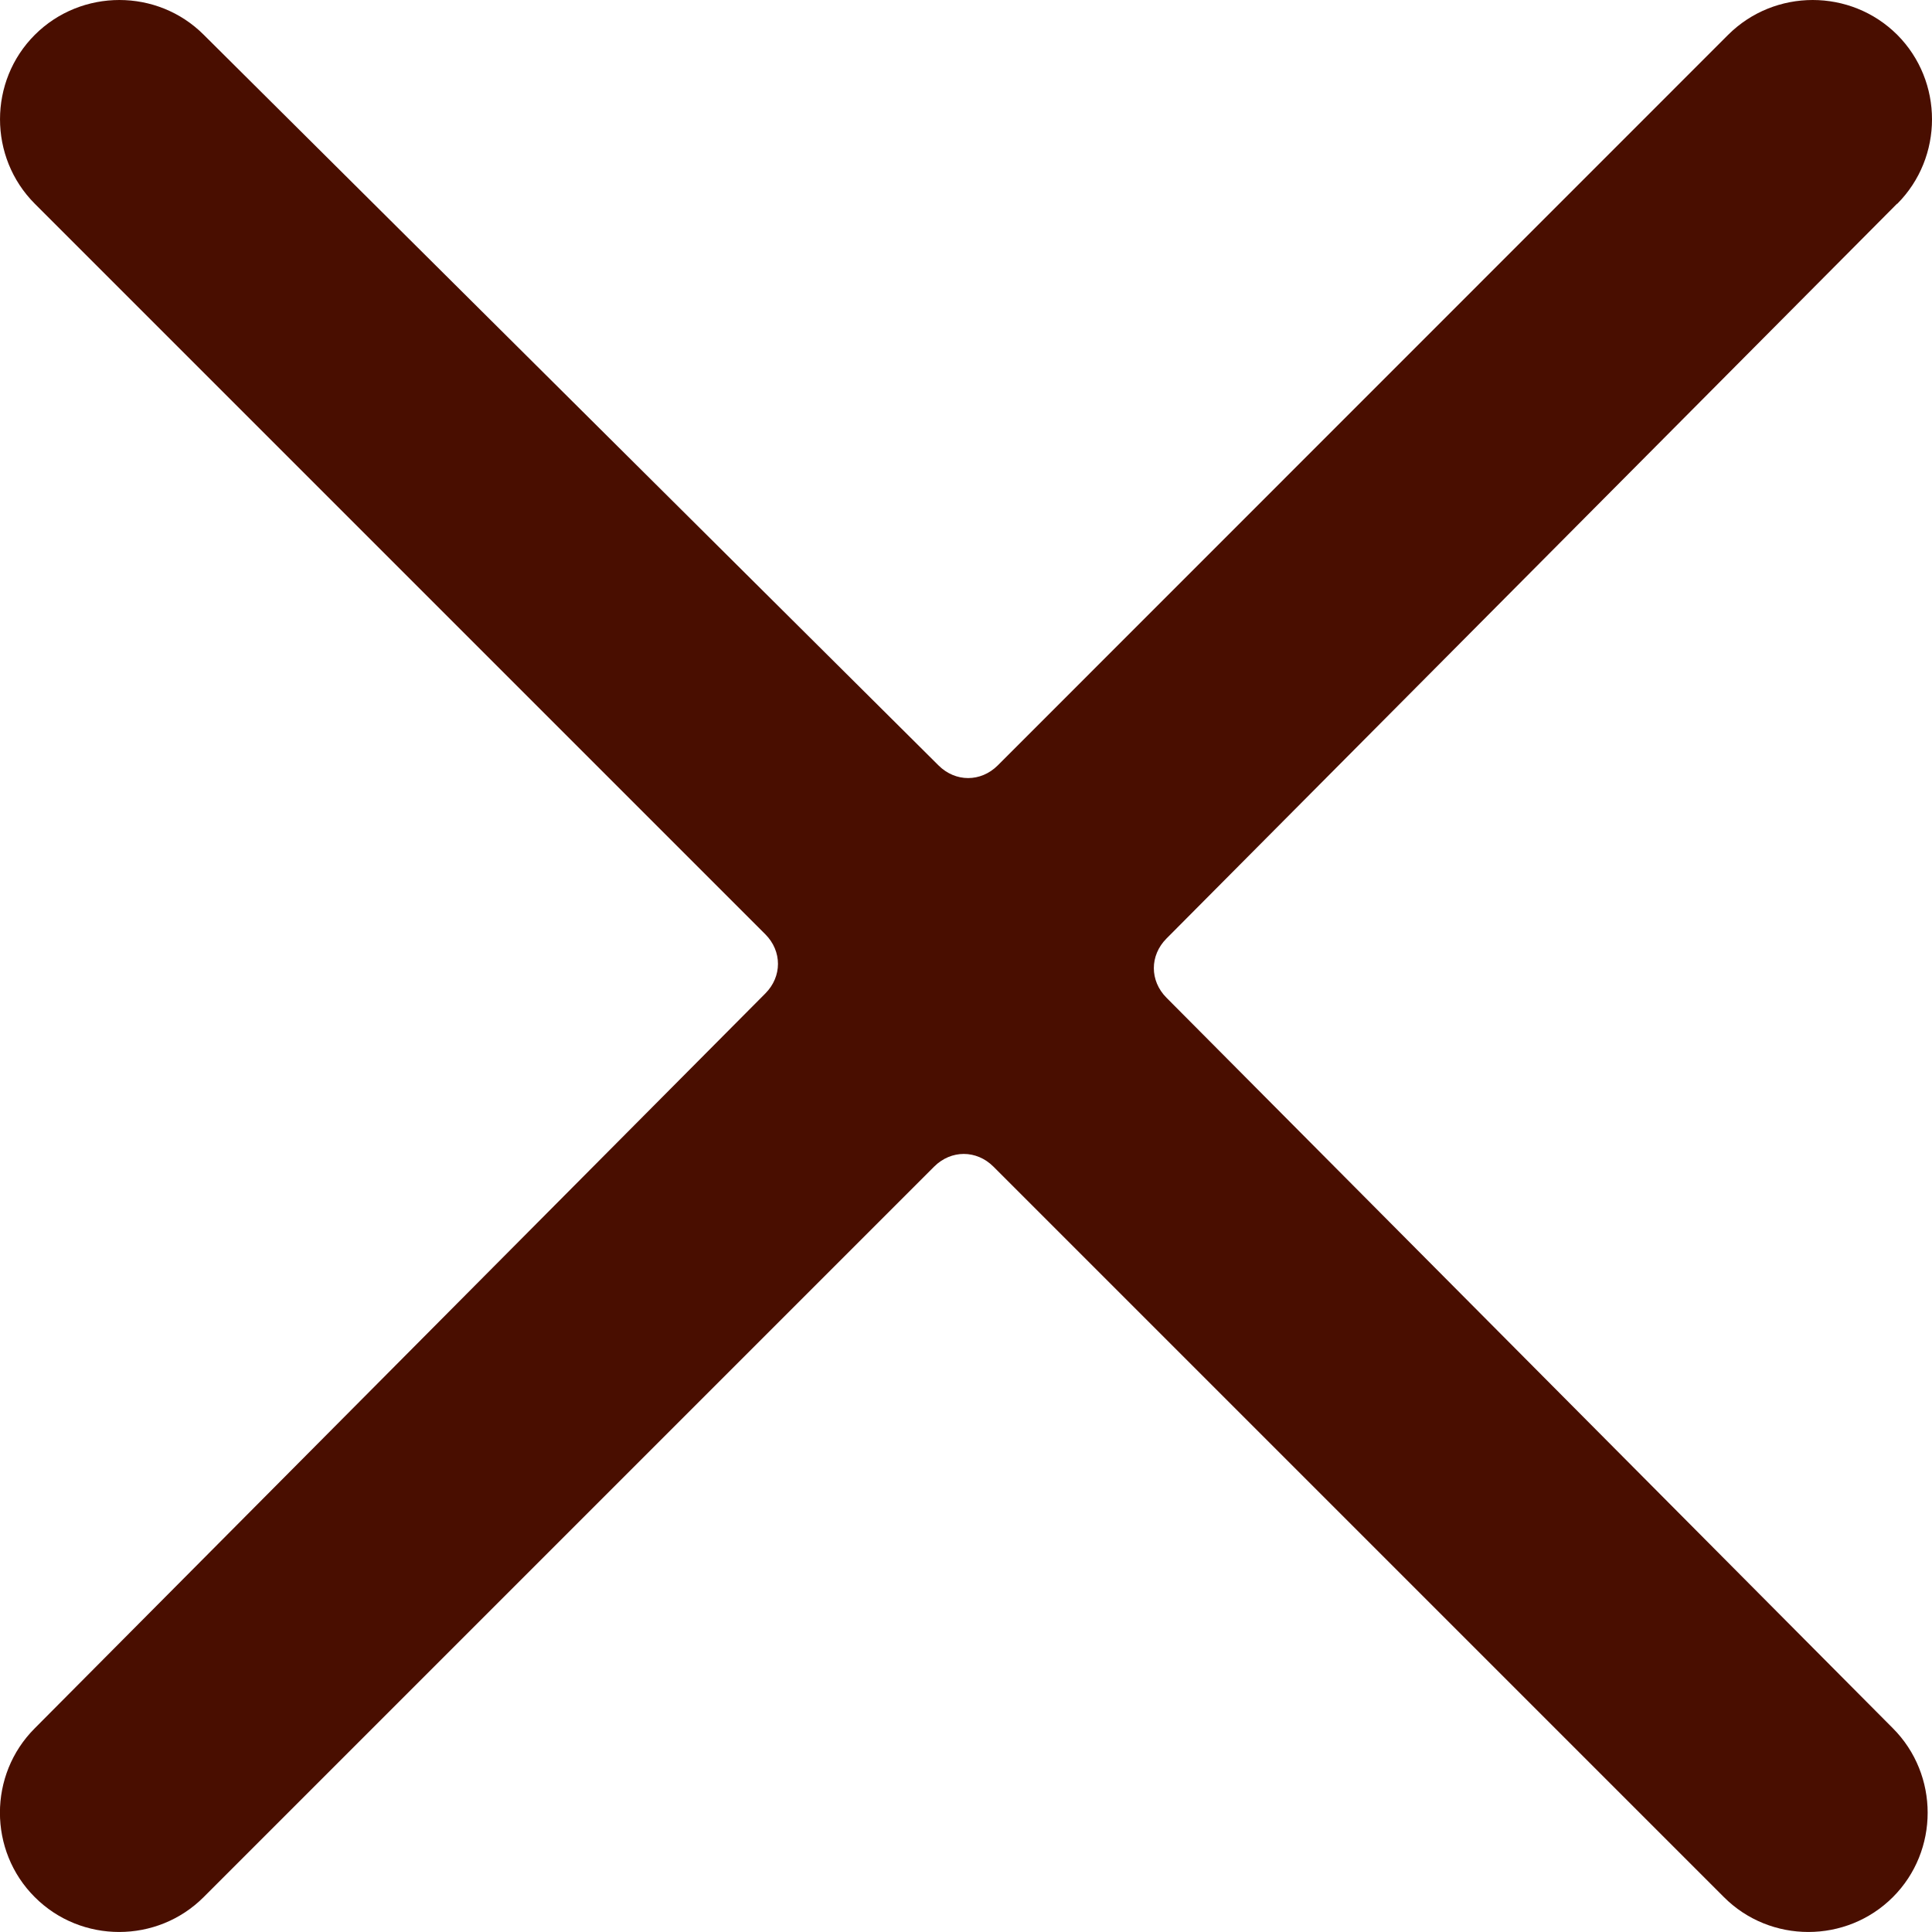
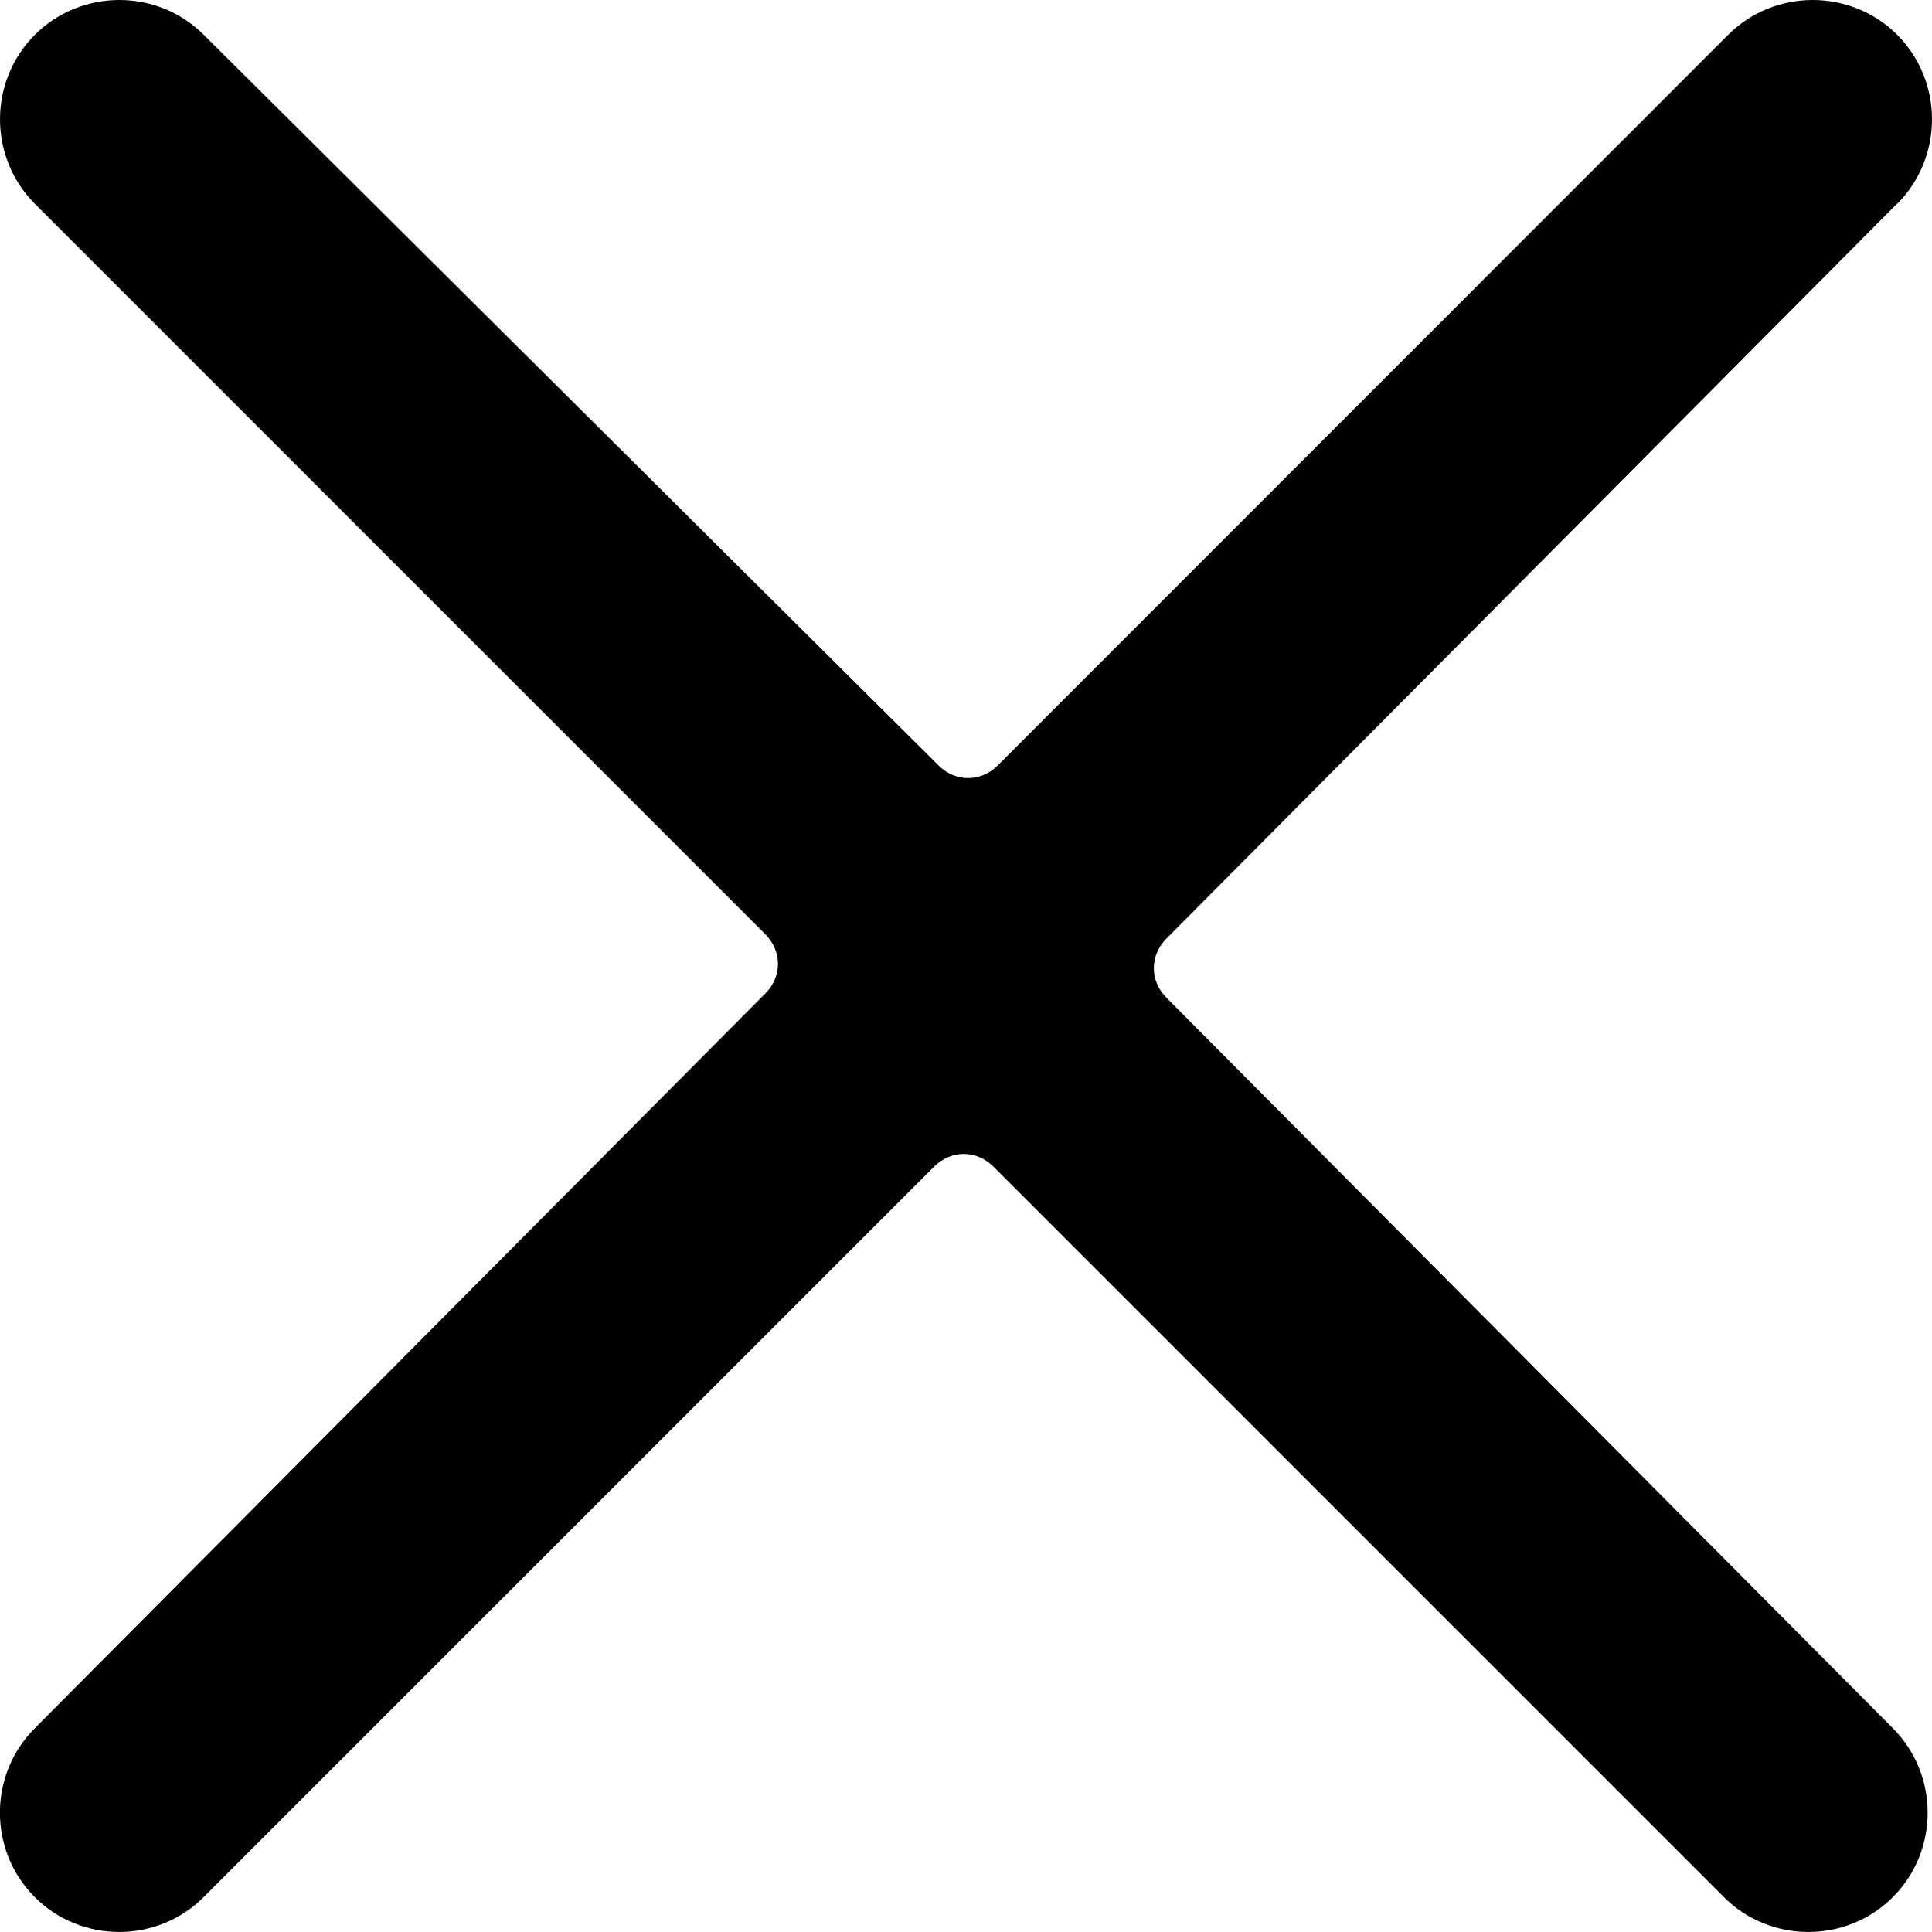
- <svg xmlns="http://www.w3.org/2000/svg" width="20" height="20" fill="none" viewBox="0 0 20 20">
-   <path fill="#490E00" d="M19.64 2.11c.48-.482.48-1.268 0-1.75-.482-.48-1.268-.48-1.75 0l-7.562 7.564c-.175.174-.437.174-.612 0L2.109.36C1.63-.12.842-.12.361.36-.12.84-.12 1.628.36 2.109l7.563 7.563c.174.175.174.437 0 .612L.36 17.891c-.481.48-.481 1.268 0 1.748.48.481 1.267.481 1.748 0l7.563-7.563c.175-.174.437-.174.612 0l7.563 7.563c.48.481 1.268.481 1.749 0 .48-.48.48-1.267 0-1.748l-7.52-7.563c-.174-.175-.174-.437 0-.612l7.563-7.607z" />
+ <svg xmlns="http://www.w3.org/2000/svg" width="20" height="20" viewBox="0 0 20 20">
+   <path d="M19.64 2.11c.48-.482.48-1.268 0-1.75-.482-.48-1.268-.48-1.75 0l-7.562 7.564c-.175.174-.437.174-.612 0L2.109.36C1.63-.12.842-.12.361.36-.12.84-.12 1.628.36 2.109l7.563 7.563c.174.175.174.437 0 .612L.36 17.891c-.481.48-.481 1.268 0 1.748.48.481 1.267.481 1.748 0l7.563-7.563c.175-.174.437-.174.612 0l7.563 7.563c.48.481 1.268.481 1.749 0 .48-.48.48-1.267 0-1.748l-7.52-7.563c-.174-.175-.174-.437 0-.612l7.563-7.607z" />
</svg>
